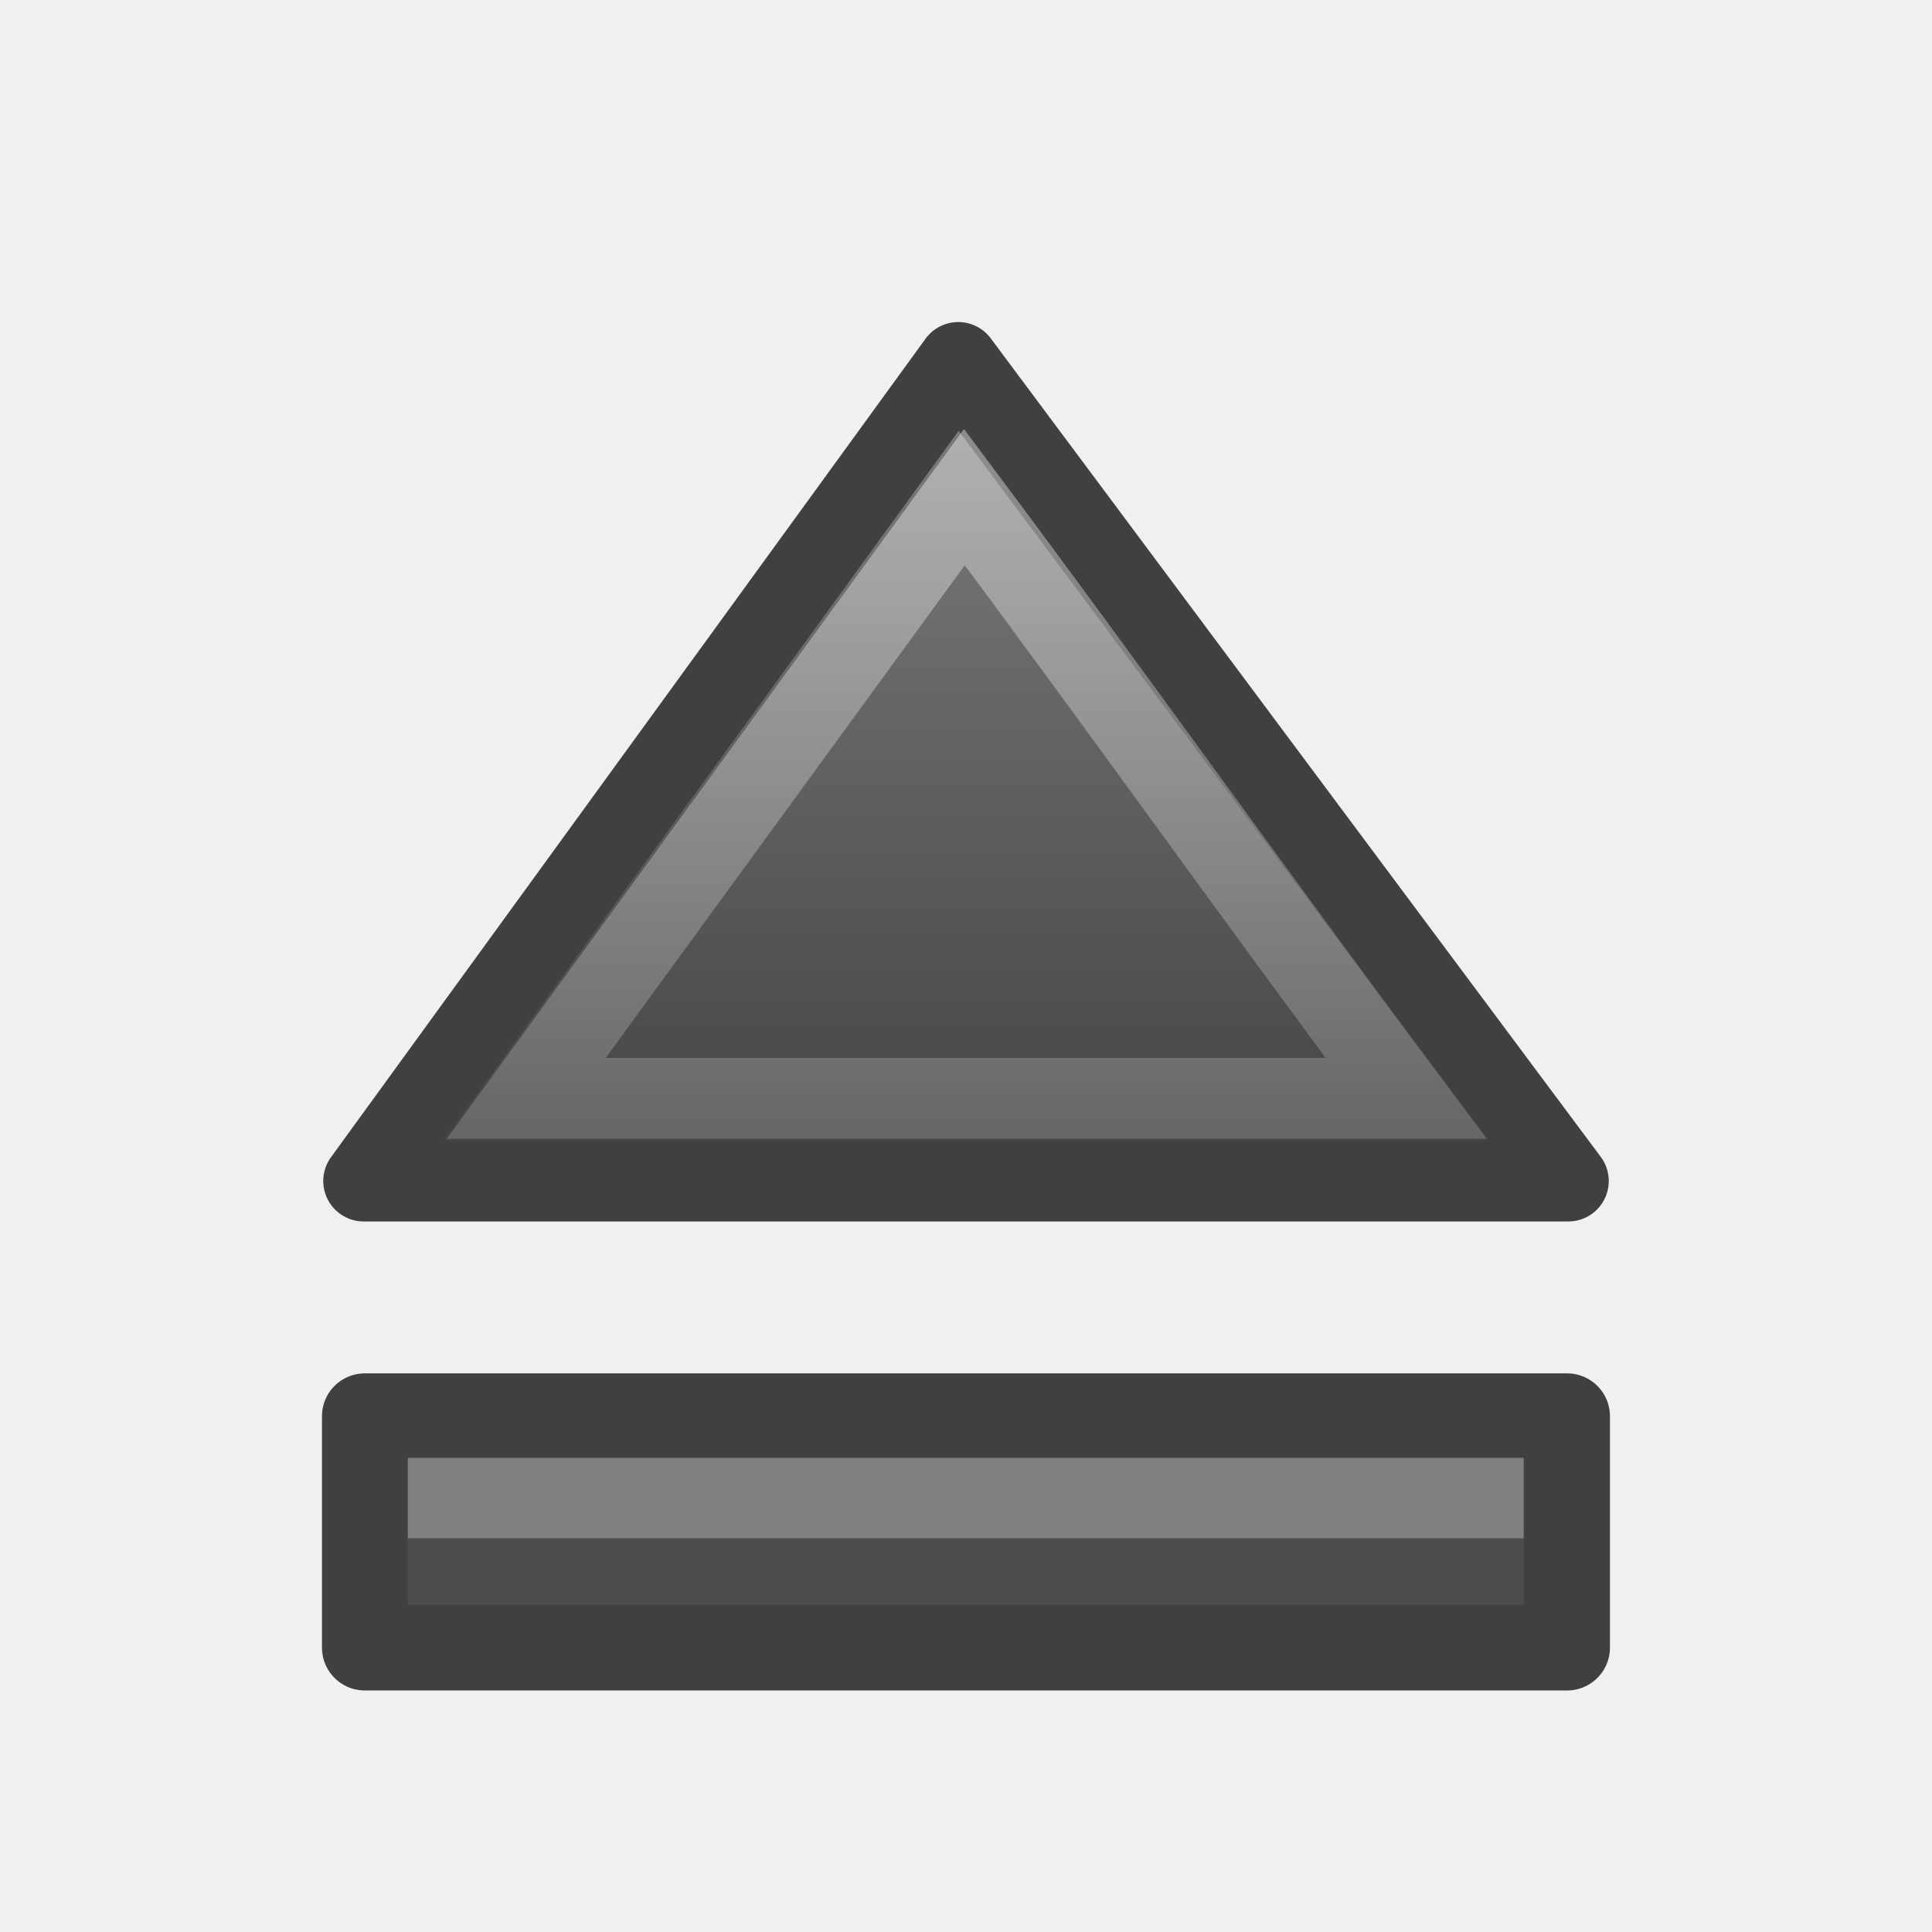
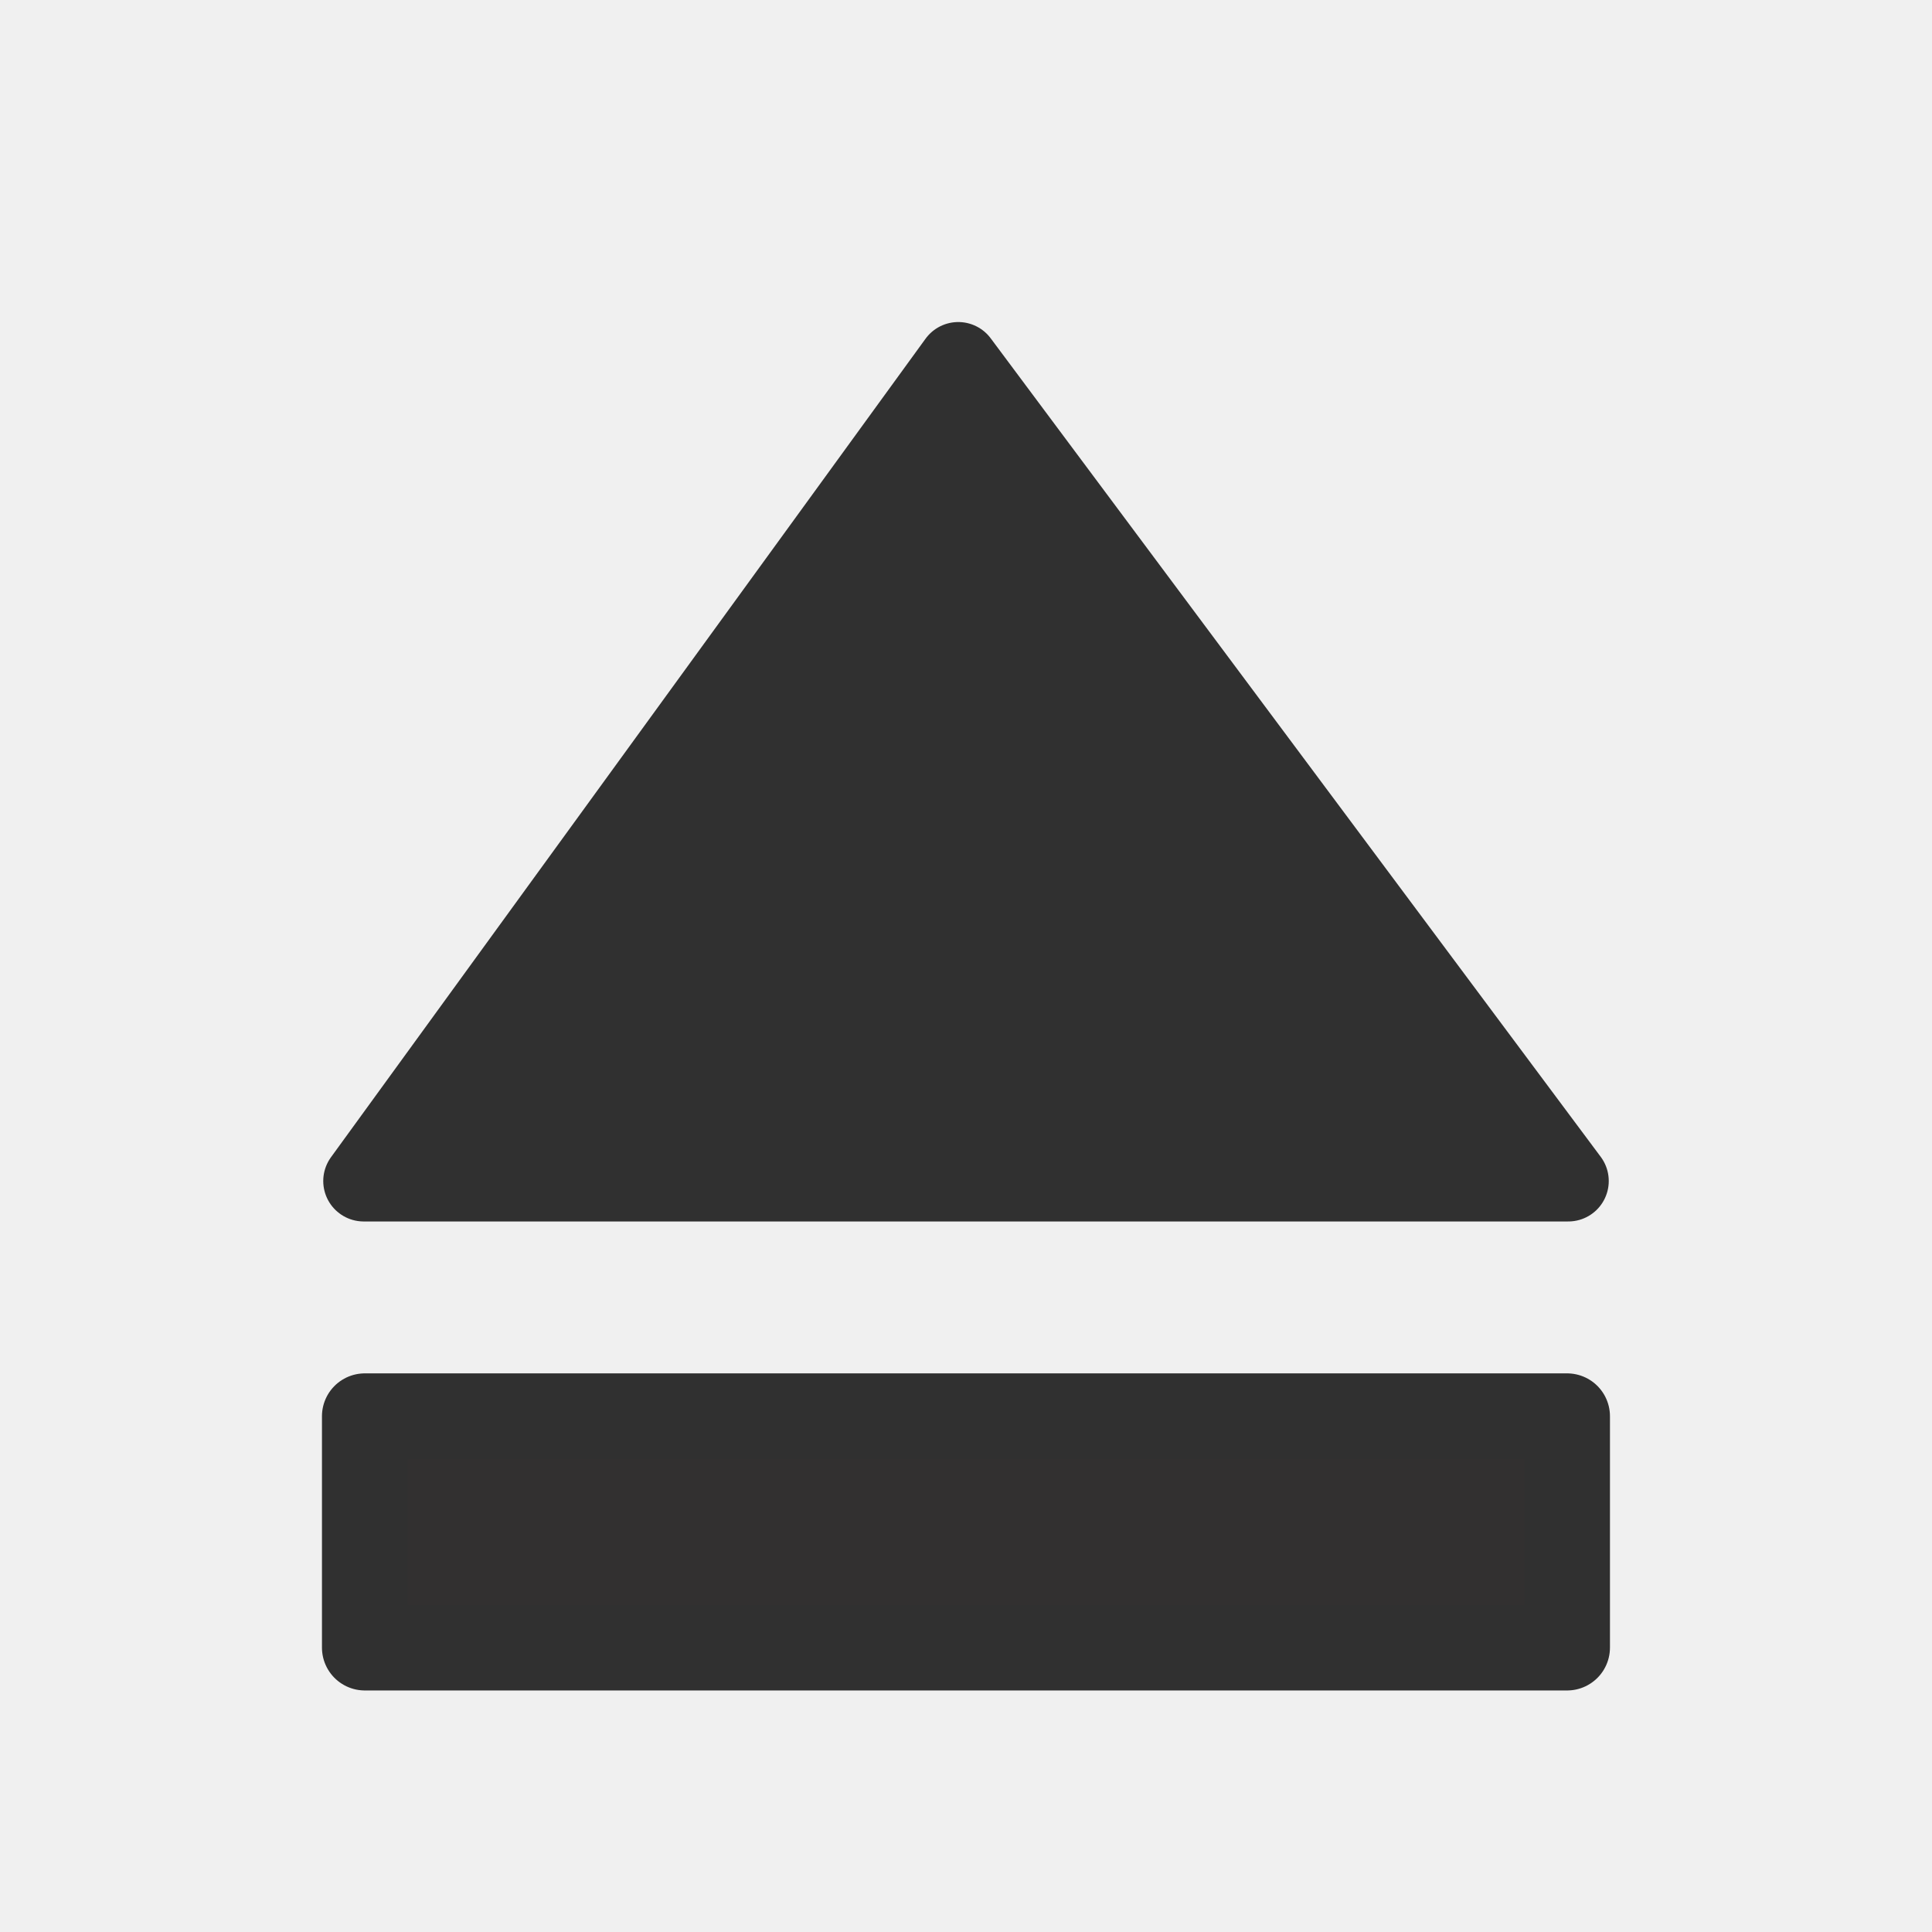
<svg xmlns="http://www.w3.org/2000/svg" xmlns:xlink="http://www.w3.org/1999/xlink" version="1.0" width="24" height="24" id="svg2">
  <defs id="defs4">
    <linearGradient id="linearGradient5578">
      <stop id="stop5580" style="stop-color:#828282;stop-opacity:1" offset="0" />
      <stop id="stop5582" style="stop-color:#3f3f3f;stop-opacity:1" offset="1" />
    </linearGradient>
    <linearGradient x1="24.873" y1="6.51" x2="24.873" y2="28.543" id="linearGradient3193" xlink:href="#linearGradient5578" gradientUnits="userSpaceOnUse" gradientTransform="matrix(0.5093997,0,0,0.50759,-0.2577439,0.695986)" />
    <linearGradient id="linearGradient5590">
      <stop id="stop5592" style="stop-color:white;stop-opacity:1" offset="0" />
      <stop id="stop5594" style="stop-color:white;stop-opacity:0" offset="1" />
    </linearGradient>
    <linearGradient x1="23.865" y1="8.316" x2="23.865" y2="44.886" id="linearGradient3190" xlink:href="#linearGradient5590" gradientUnits="userSpaceOnUse" gradientTransform="matrix(0.422778,0,0,0.4134825,1.9129,2.234397)" />
  </defs>
-   <g id="layer1">
-     <rect width="14.935" height="2.874" rx="0" ry="0" x="4.532" y="17.593" id="rect4595" style="fill:#4c4c4c;fill-opacity:1;fill-rule:nonzero;stroke:#40413e;stroke-width:1.065;stroke-linecap:butt;stroke-linejoin:round;stroke-miterlimit:4;stroke-opacity:1;stroke-dasharray:none;stroke-dashoffset:0;marker:none;visibility:visible;display:block;overflow:visible;enable-background:accumulate" />
-     <path d="m 4.518,14.671 14.964,0 L 11.904,4.503 4.518,14.671 z" id="path5566" style="fill:url(#linearGradient3193);fill-opacity:1;fill-rule:nonzero;stroke:#40413e;stroke-width:1.005;stroke-linecap:butt;stroke-linejoin:round;stroke-miterlimit:4;stroke-opacity:1;stroke-dasharray:none;stroke-dashoffset:0;marker:none;visibility:visible;display:block;overflow:visible;enable-background:accumulate" />
-     <path d="m 11.98,6.175 c -1.814,2.49 -3.629,4.979 -5.443,7.469 3.677,0 7.254,0 10.931,0 C 15.605,11.154 13.843,8.665 11.98,6.175 z" id="path5586" style="opacity:0.4;fill:none;stroke:url(#linearGradient3190);stroke-width:1.005;stroke-linecap:butt;stroke-linejoin:miter;stroke-miterlimit:4;stroke-opacity:1;stroke-dasharray:none;stroke-dashoffset:0;marker:none;visibility:visible;display:block;overflow:visible;enable-background:accumulate" />
-     <path d="m 5.566,18.609 c 4.331,0 8.53,0 12.861,0" id="rect5598" style="opacity:0.3;fill:none;stroke:white;stroke-width:1;stroke-linecap:square;stroke-linejoin:miter;stroke-miterlimit:4;stroke-opacity:1;stroke-dasharray:none;stroke-dashoffset:0;marker:none;visibility:visible;display:block;overflow:visible;enable-background:accumulate" />
-   </g>
+   <rect style="fill:#030000;fill-opacity:1;fill-rule:nonzero;stroke:#000000;stroke-width:1.065;stroke-linecap:butt;stroke-linejoin:round;stroke-miterlimit:4;stroke-opacity:1;stroke-dasharray:none;stroke-dashoffset:0;marker:none;visibility:visible;display:block;overflow:visible;enable-background:accumulate;opacity:0.8" id="rect4595" y="17.593" x="4.532" ry="0" rx="0" height="2.874" width="14.935" />
+   <path style="fill:#000000;fill-opacity:1;fill-rule:nonzero;stroke:#000000;stroke-width:1.005;stroke-linecap:butt;stroke-linejoin:round;stroke-miterlimit:4;stroke-opacity:1;stroke-dasharray:none;stroke-dashoffset:0;marker:none;visibility:visible;display:block;overflow:visible;enable-background:accumulate;opacity:0.8" id="path5566" d="m 4.518,14.671 14.964,0 L 11.904,4.503 4.518,14.671 z" />
</svg>
